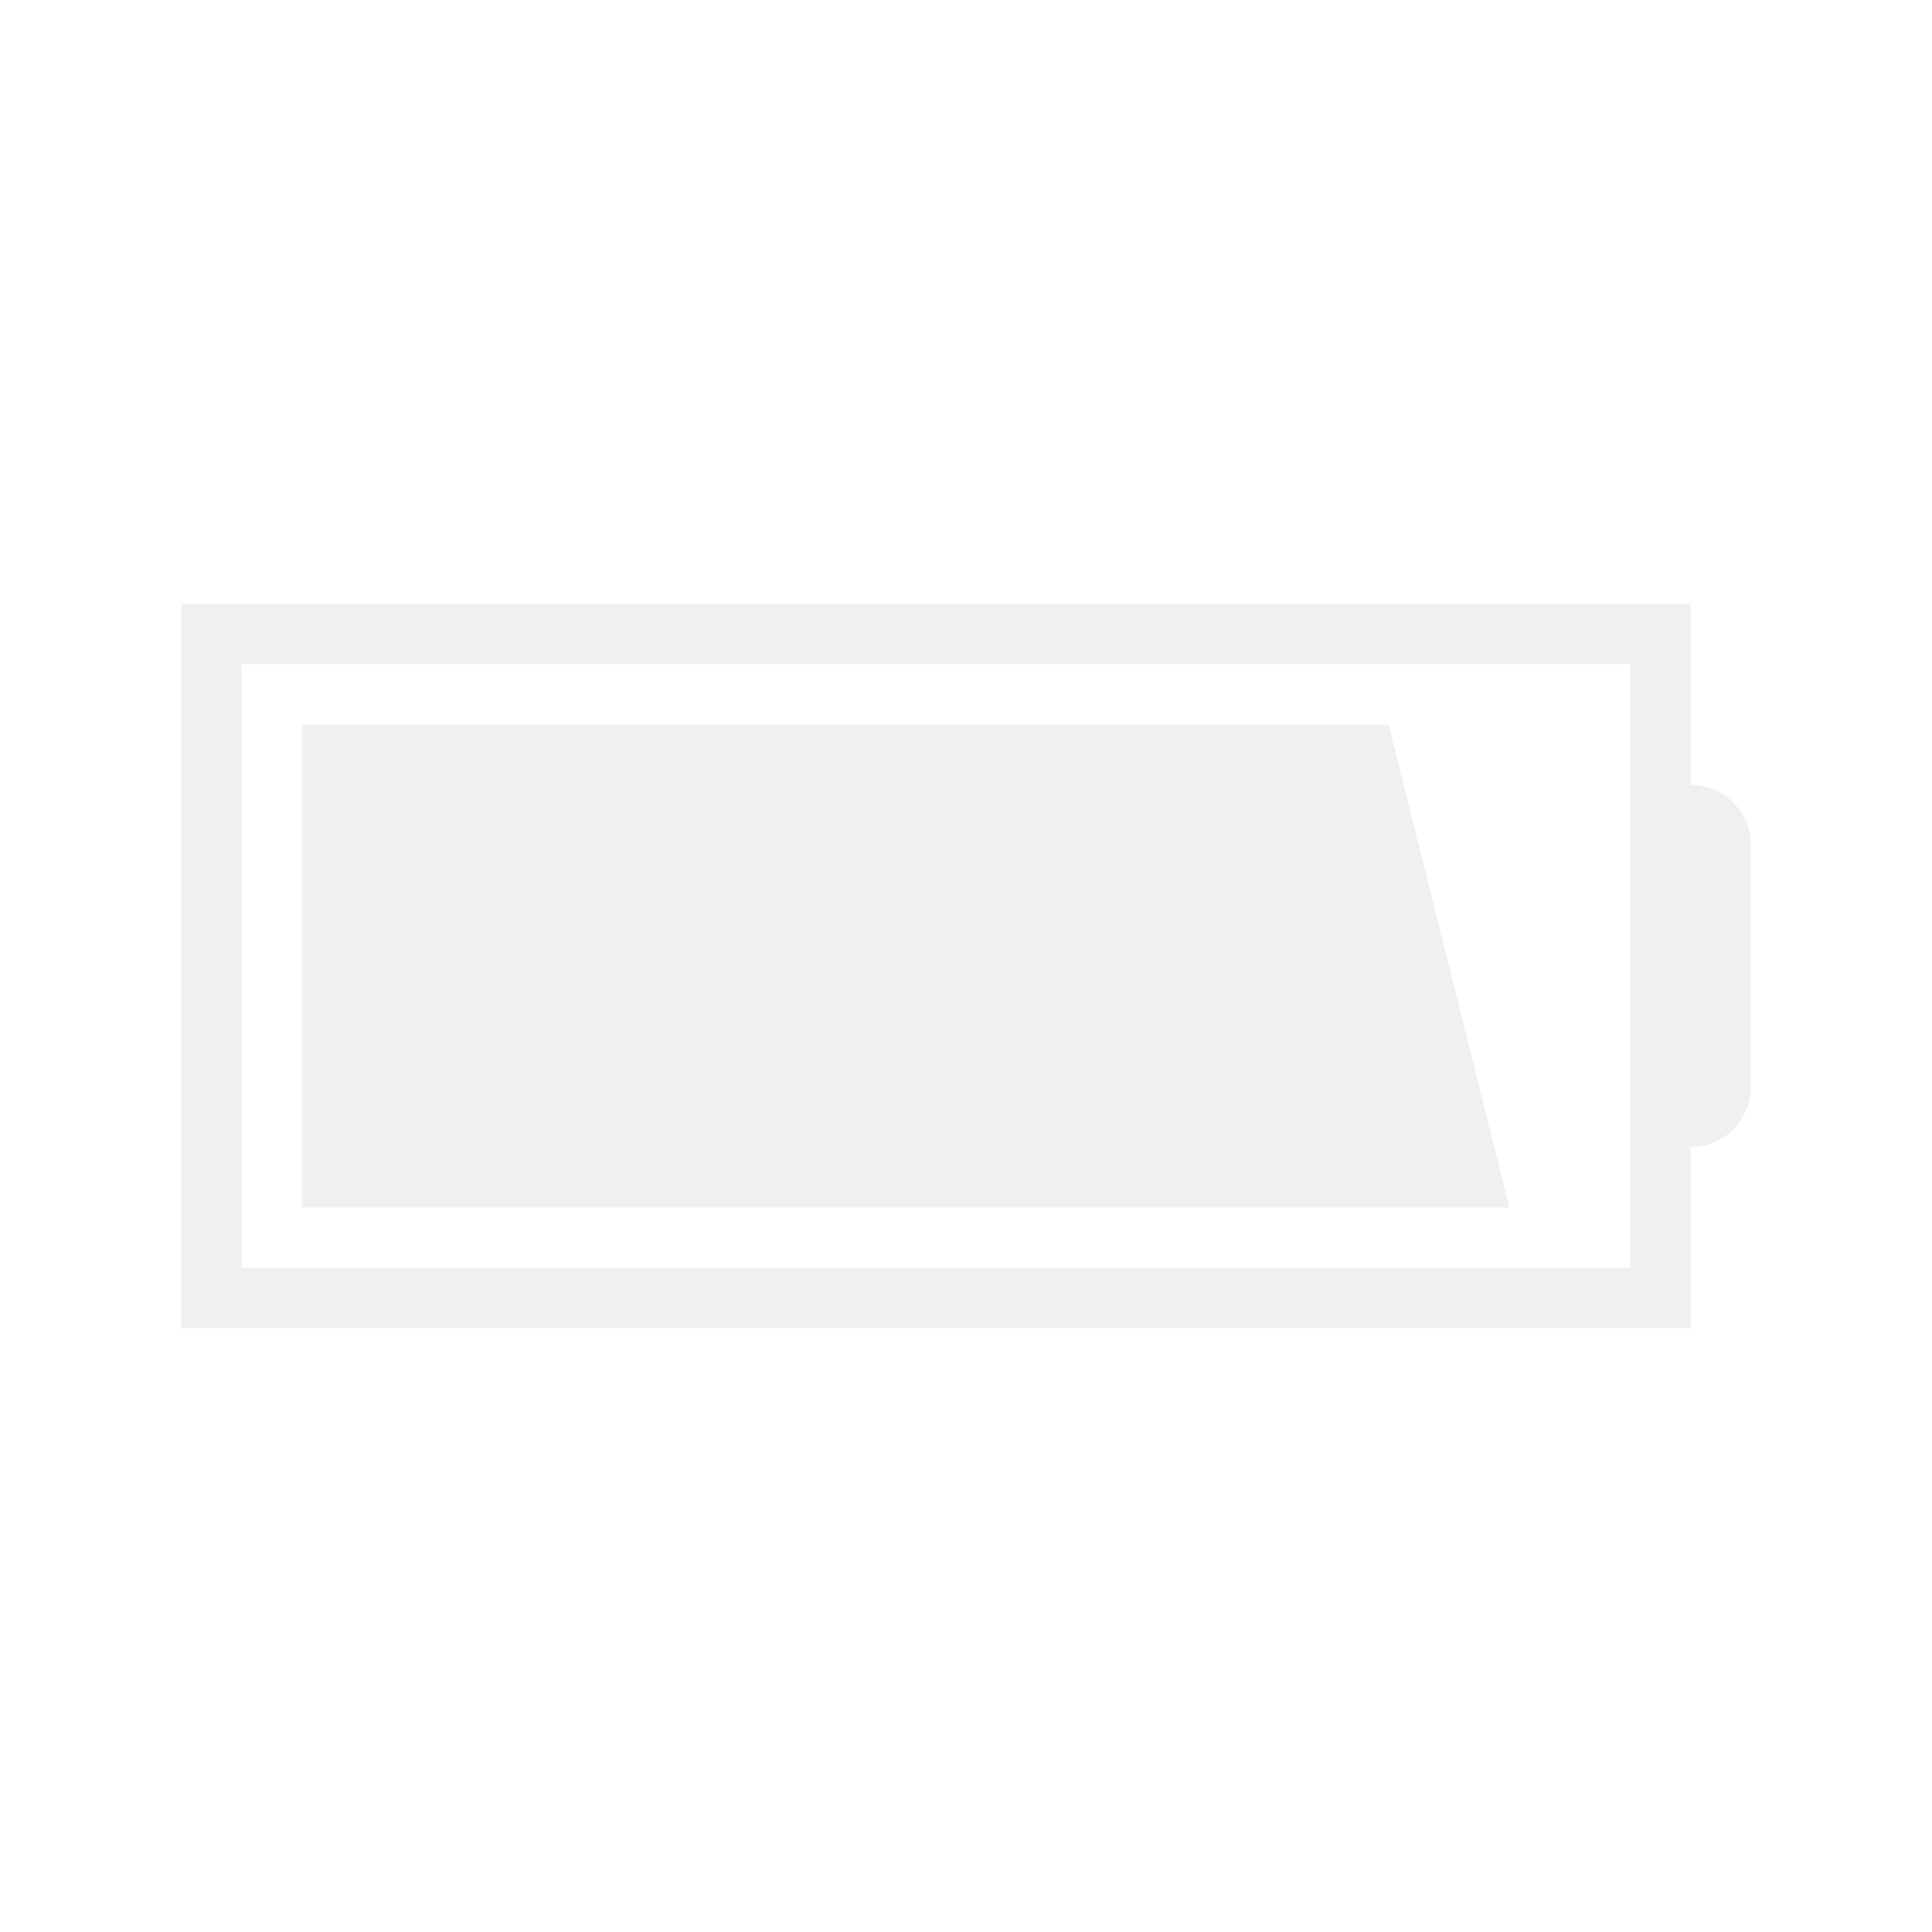
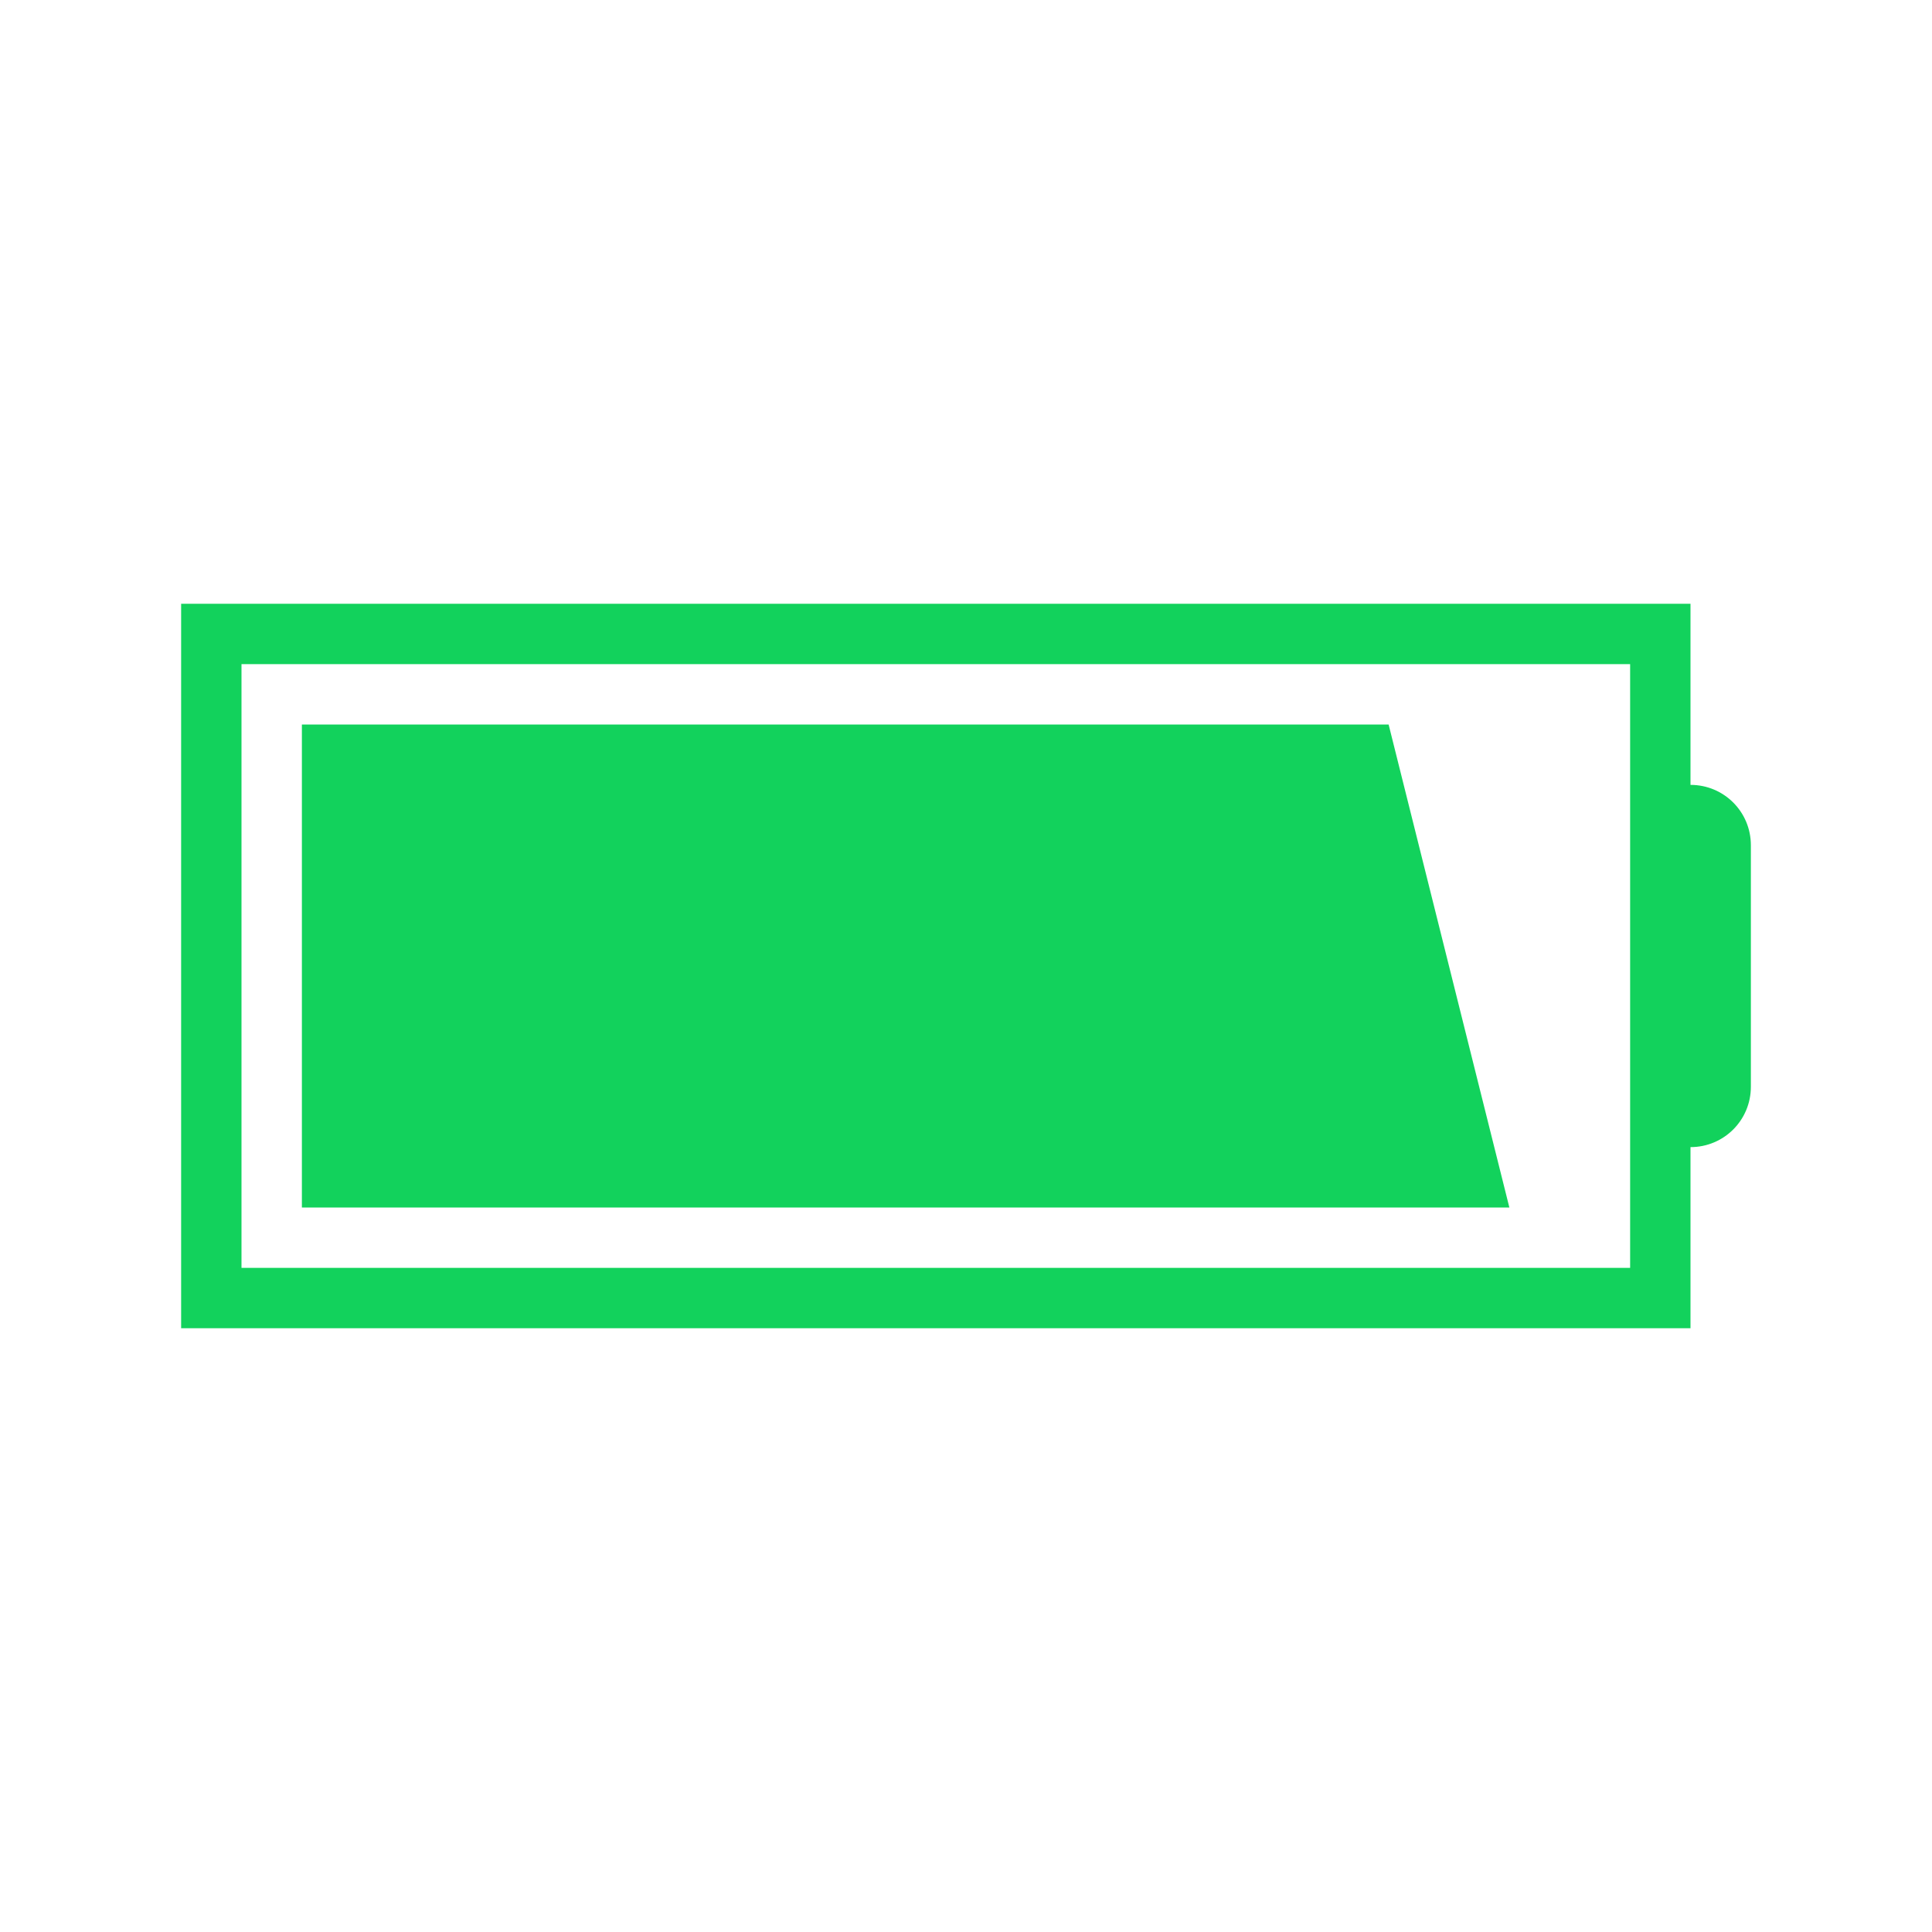
- <svg xmlns="http://www.w3.org/2000/svg" height="32" width="32">
+ <svg xmlns="http://www.w3.org/2000/svg" height="32" width="32" version="1.1" id="svg828">
+   <defs id="defs832">
+     <filter style="color-interpolation-filters:sRGB;" id="filter881">
+       <feComposite in2="SourceGraphic" operator="arithmetic" k1="0" k2="1" result="composite1" id="feComposite867" />
+       <feColorMatrix in="composite1" values="1" type="saturate" result="colormatrix1" id="feColorMatrix869" />
+       <feFlood flood-opacity="1" flood-color="rgb(10,157,54)" result="flood1" id="feFlood871" />
+       <feBlend in="flood1" in2="colormatrix1" mode="multiply" result="blend1" id="feBlend873" />
+       <feBlend in2="blend1" mode="screen" result="blend2" id="feBlend875" />
+       <feColorMatrix in="blend2" values="1" type="saturate" result="colormatrix2" id="feColorMatrix877" />
+       <feComposite in="colormatrix2" in2="SourceGraphic" operator="in" k2="1" result="composite2" id="feComposite879" />
+     </filter>
+   </defs>
  <style type="text/css" id="current-color-scheme">
        .ColorScheme-Text {
            color:#eff0f1;
        }
    </style>
-   <g class="ColorScheme-Text" fill="currentColor">
-     <path d="M3 10v12h25v-3c.554 0 1-.446 1-1v-4c0-.554-.446-1-1-1v-3zm1 1h23v10H4z" />
-     <path d="M5 12h18l2 8H5z" />
+   <g class="ColorScheme-Text" fill="currentColor" id="g826" style="filter:url(#filter881)">
+     <path d="M3 10v12h25v-3c.554 0 1-.446 1-1v-4c0-.554-.446-1-1-1v-3zm1 1h23v10H4z" id="path822" />
+     <path d="M5 12h18l2 8H5z" id="path824" />
  </g>
</svg>
